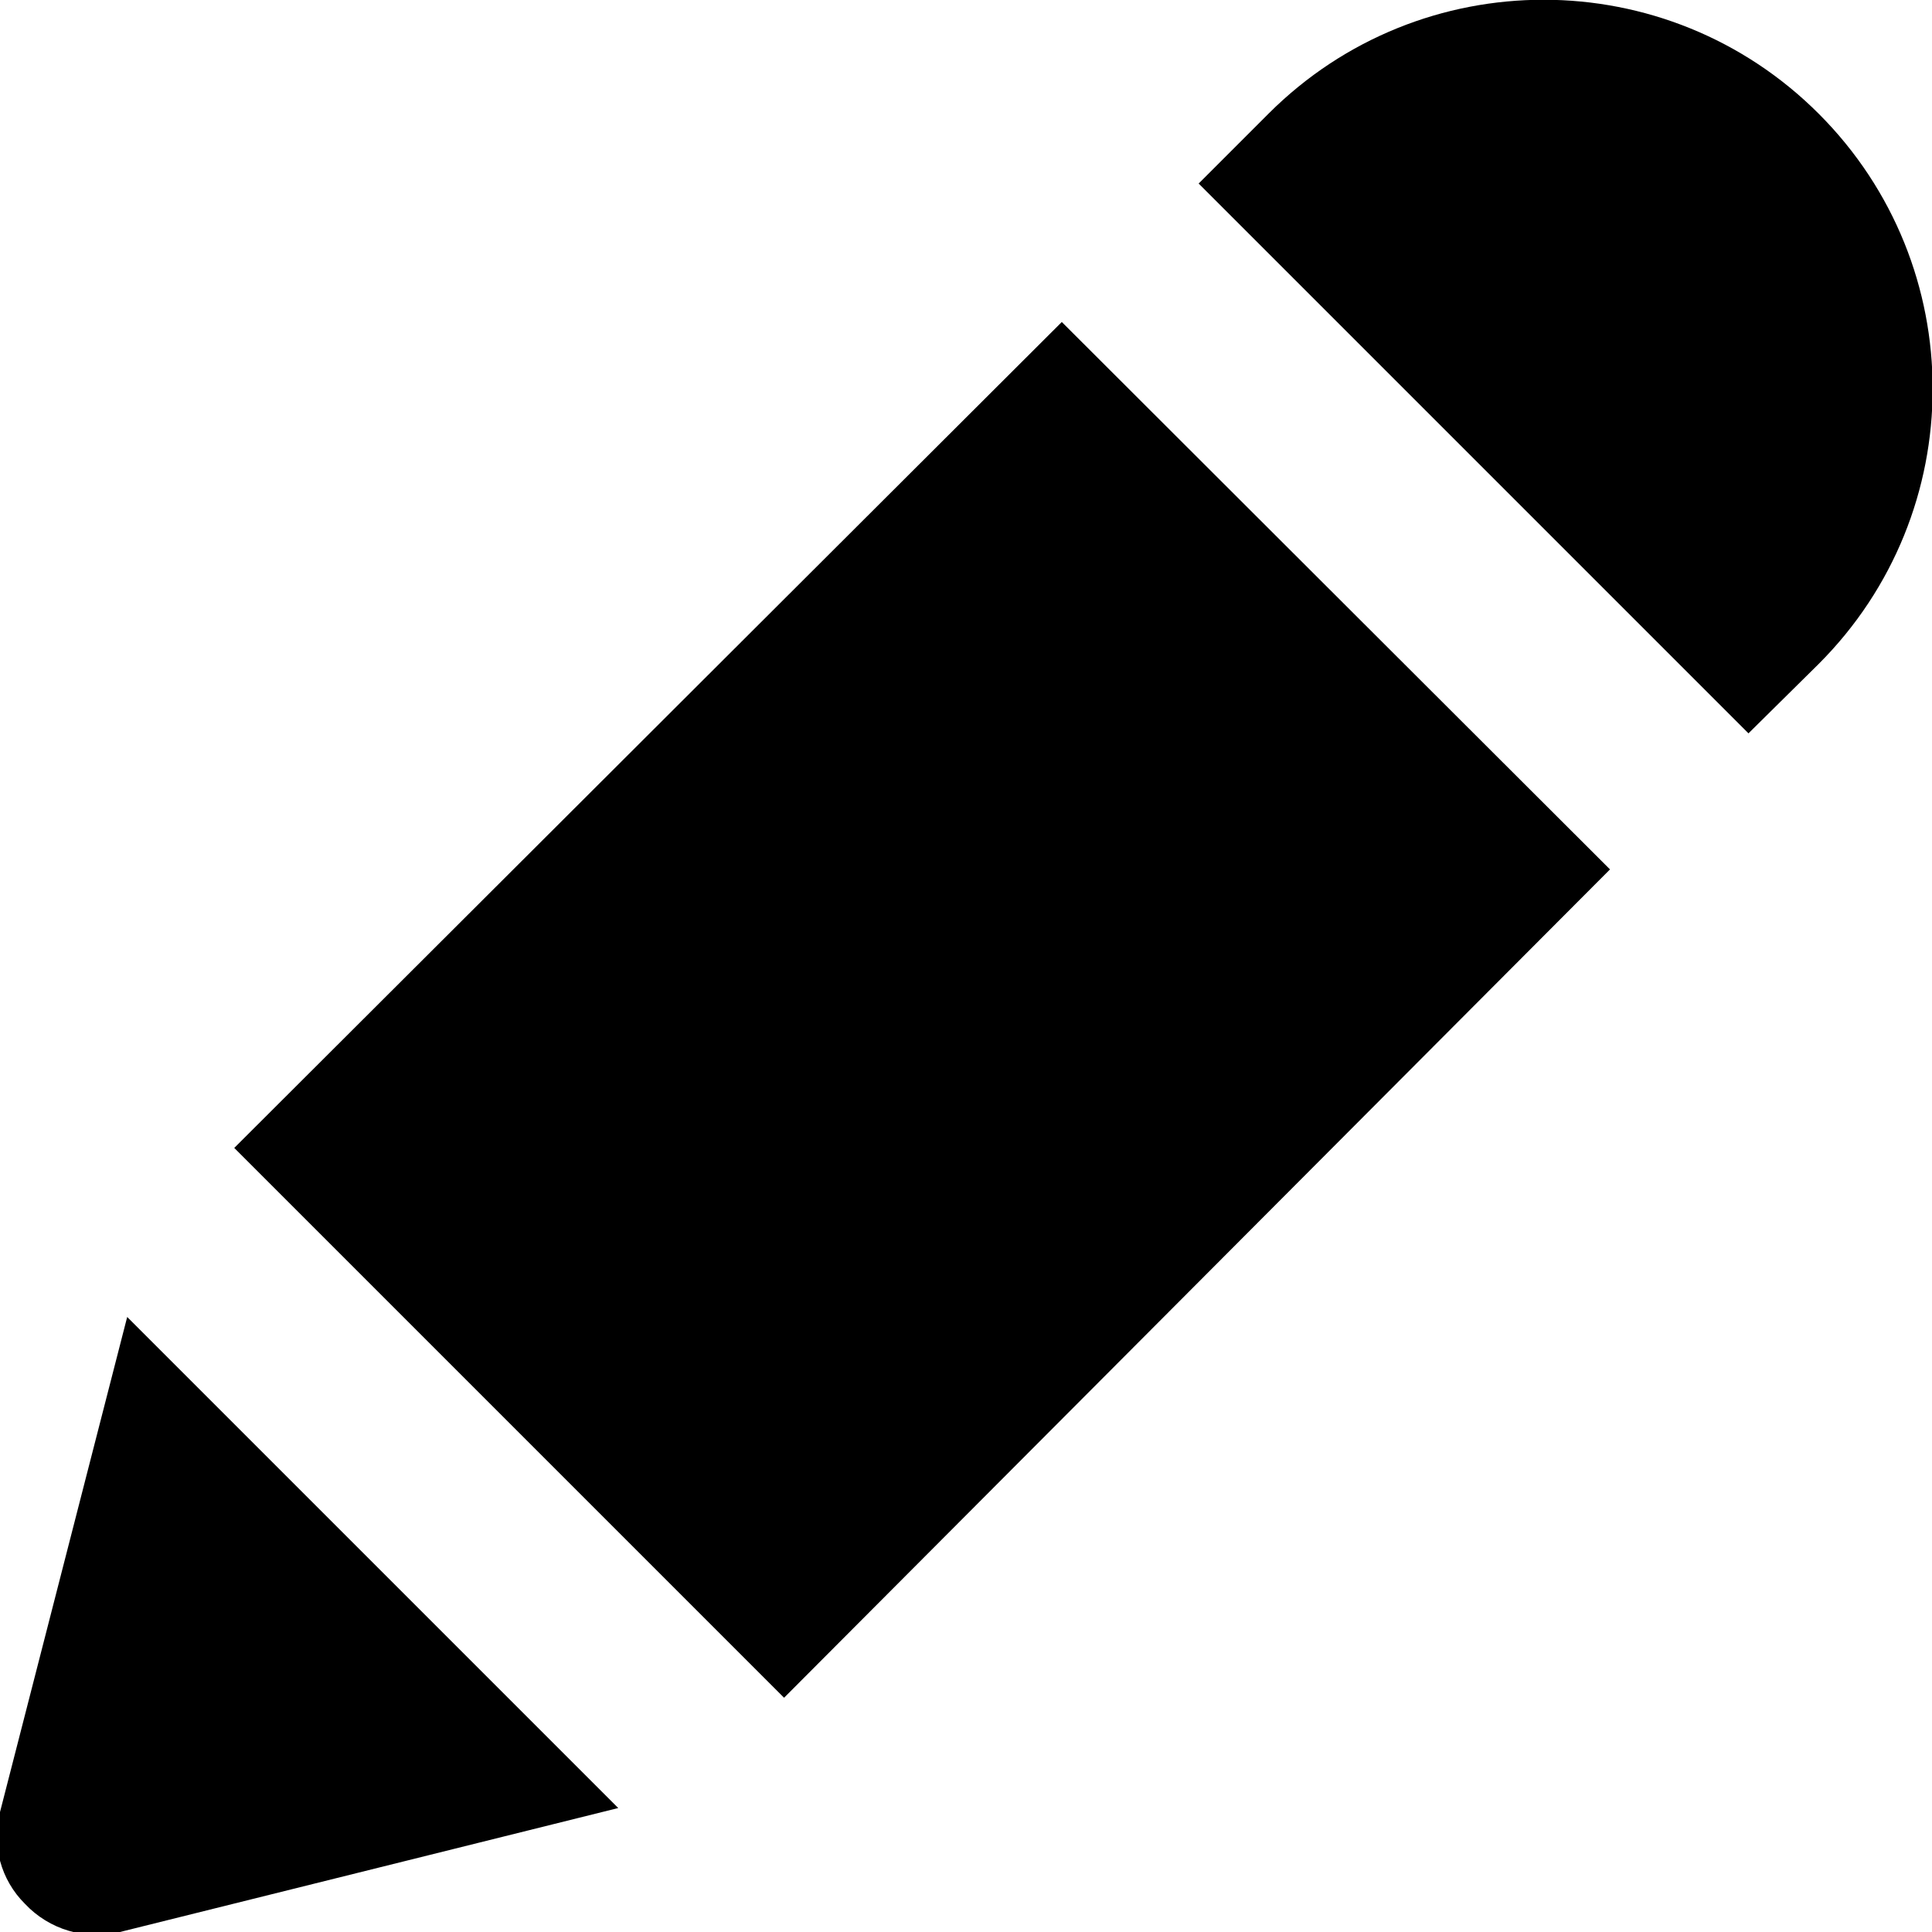
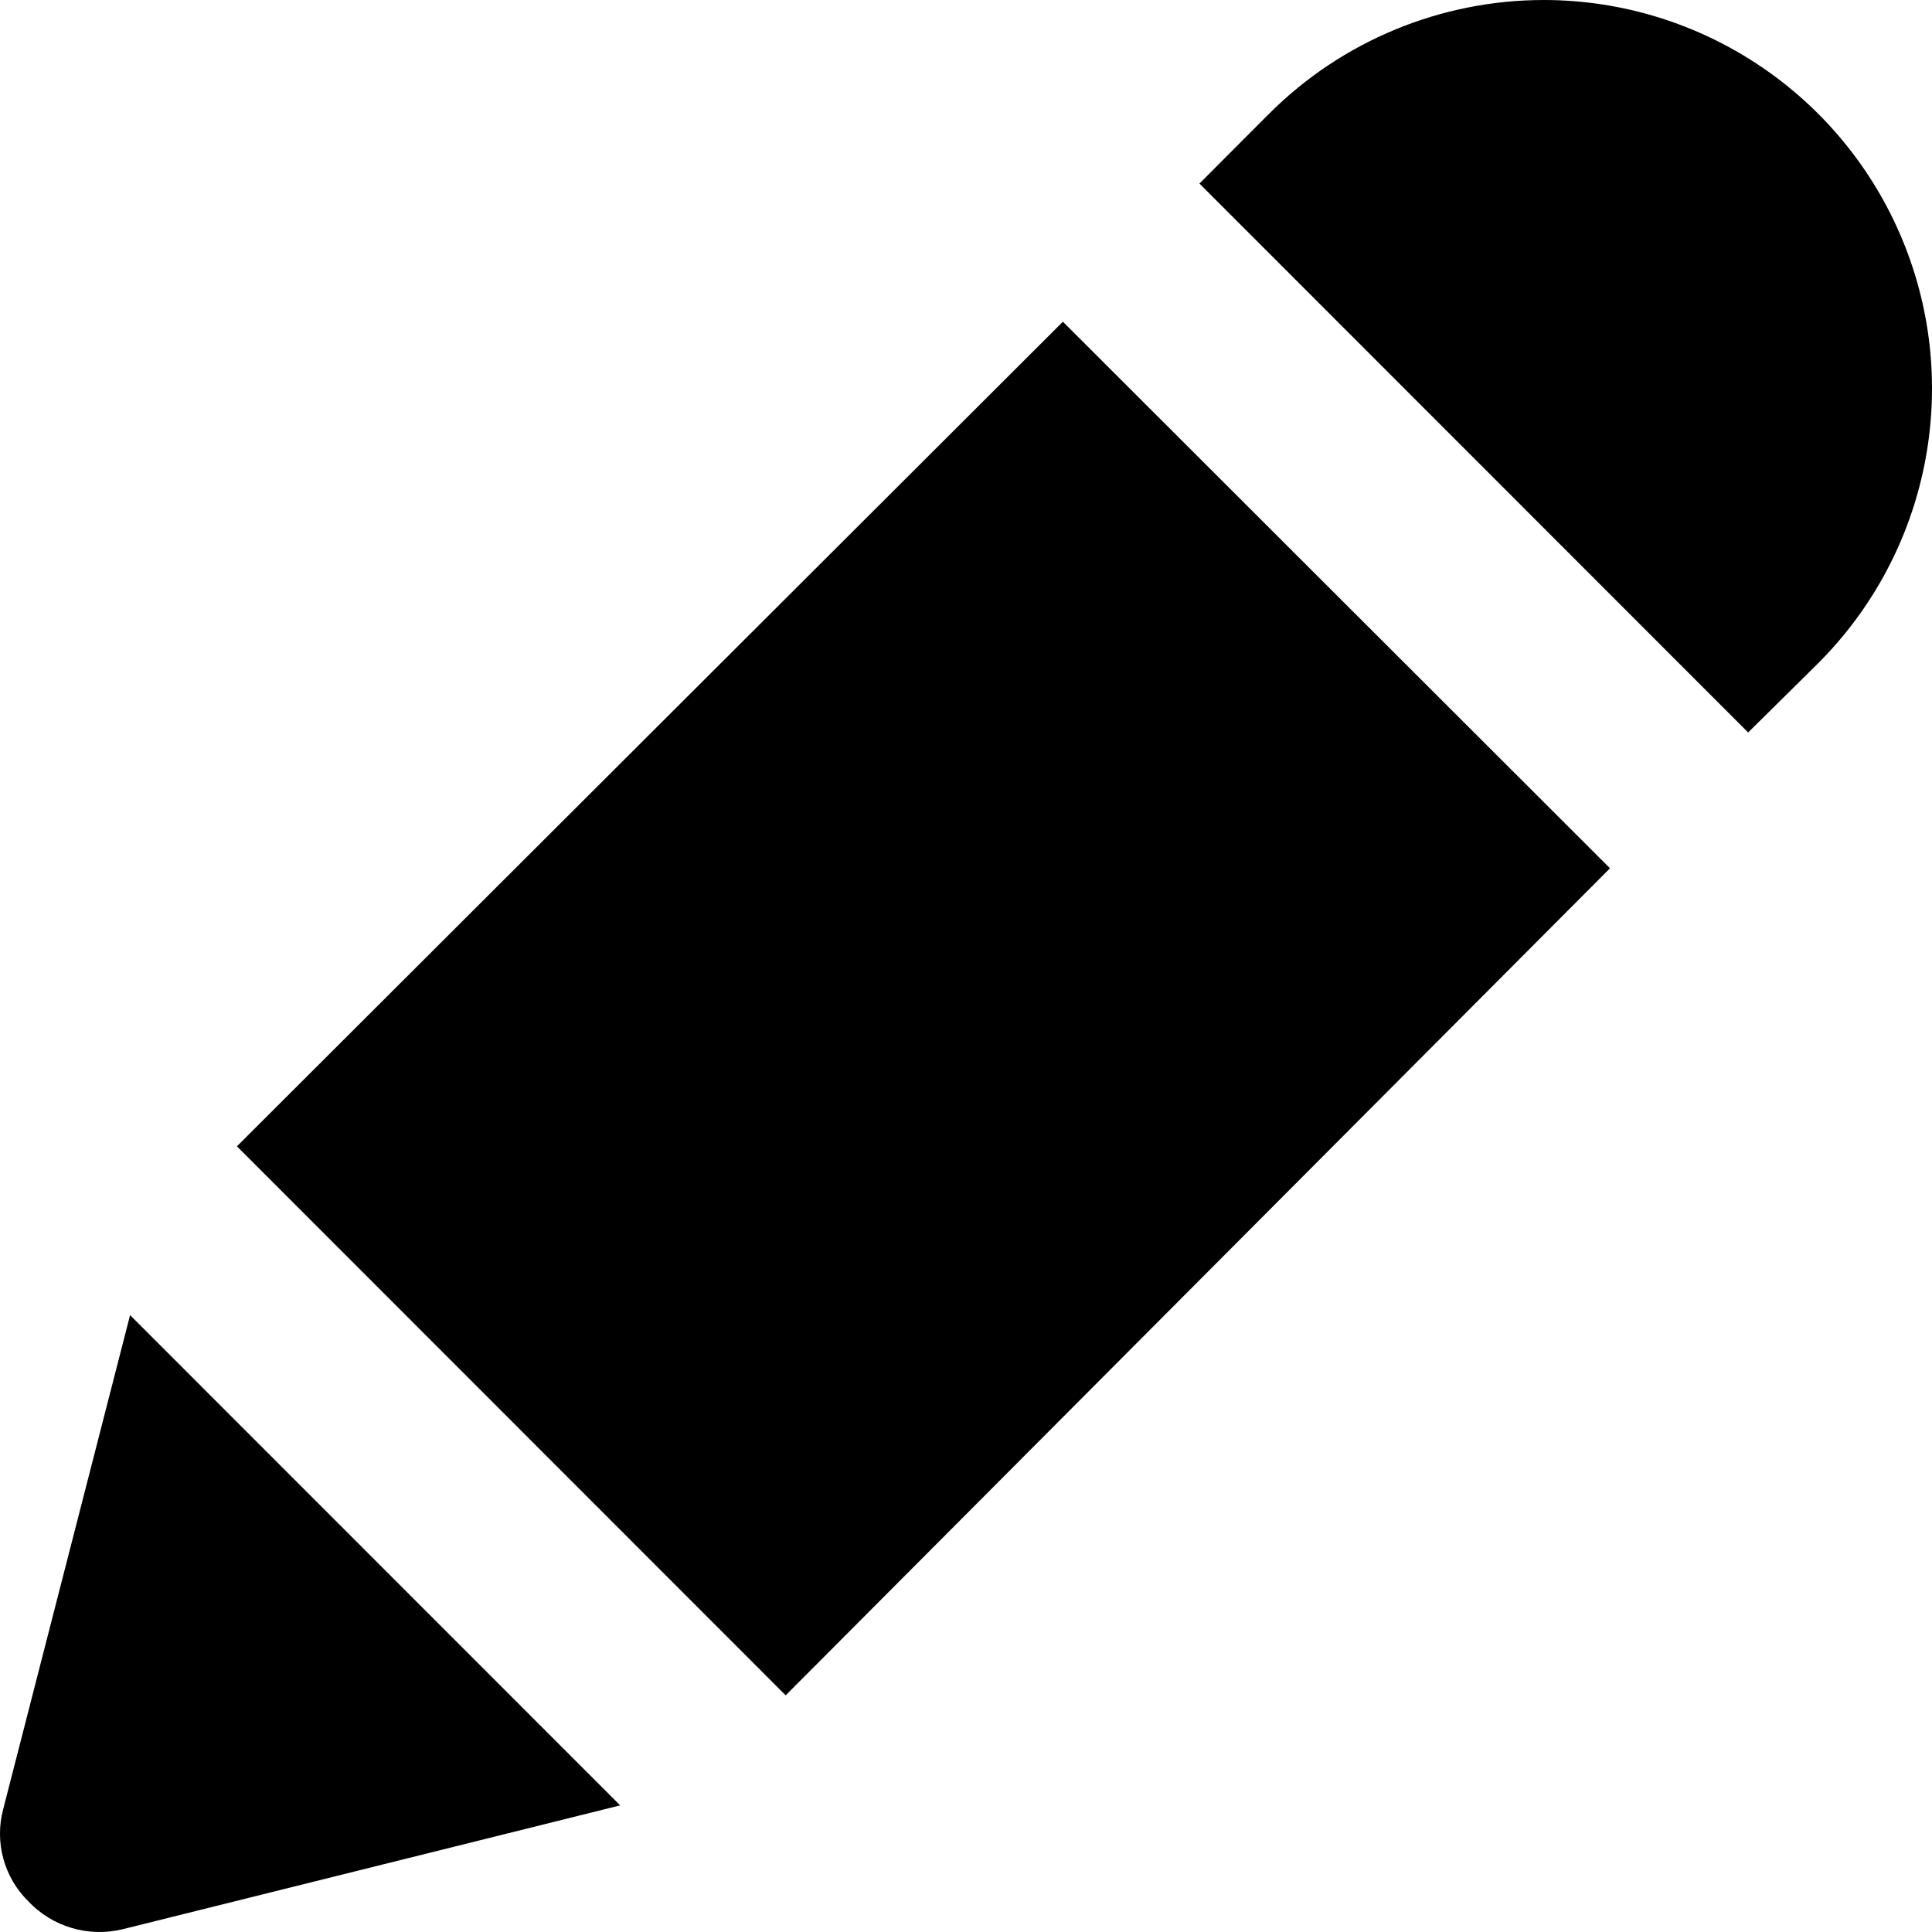
- <svg xmlns="http://www.w3.org/2000/svg" data-name="User Profile" width="24" height="24" viewBox="0 0 24 24">
-   <path d="M21.72 9.11l.87-.86a4.833 4.833 0 10-6.83-6.84l-.87.87zM13.19 4L2.91 14.26l6.83 6.83L20 10.8zM1.49 24l6.19-1.54-6.1-6.1L0 22.51a1.18 1.18 0 00.31 1.14 1.22 1.22 0 001.18.35z" fill-rule="evenodd" />
+ <svg xmlns="http://www.w3.org/2000/svg" data-name="User Profile" width="24" height="24">
+   <path fill-rule="evenodd" clip-rule="evenodd" d="M21.716 9.099l.869-.859A4.826 4.826 0 0019.18 0c-1.28 0-2.507.507-3.412 1.41l-.868.87 6.816 6.819zm-8.513-5.102L2.943 14.24l6.817 6.82L20 10.786l-6.797-6.79zM1.526 23.965l6.178-1.538-6.088-6.09-1.577 6.14a1.179 1.179 0 00.31 1.139 1.217 1.217 0 001.177.349z" />
</svg>
